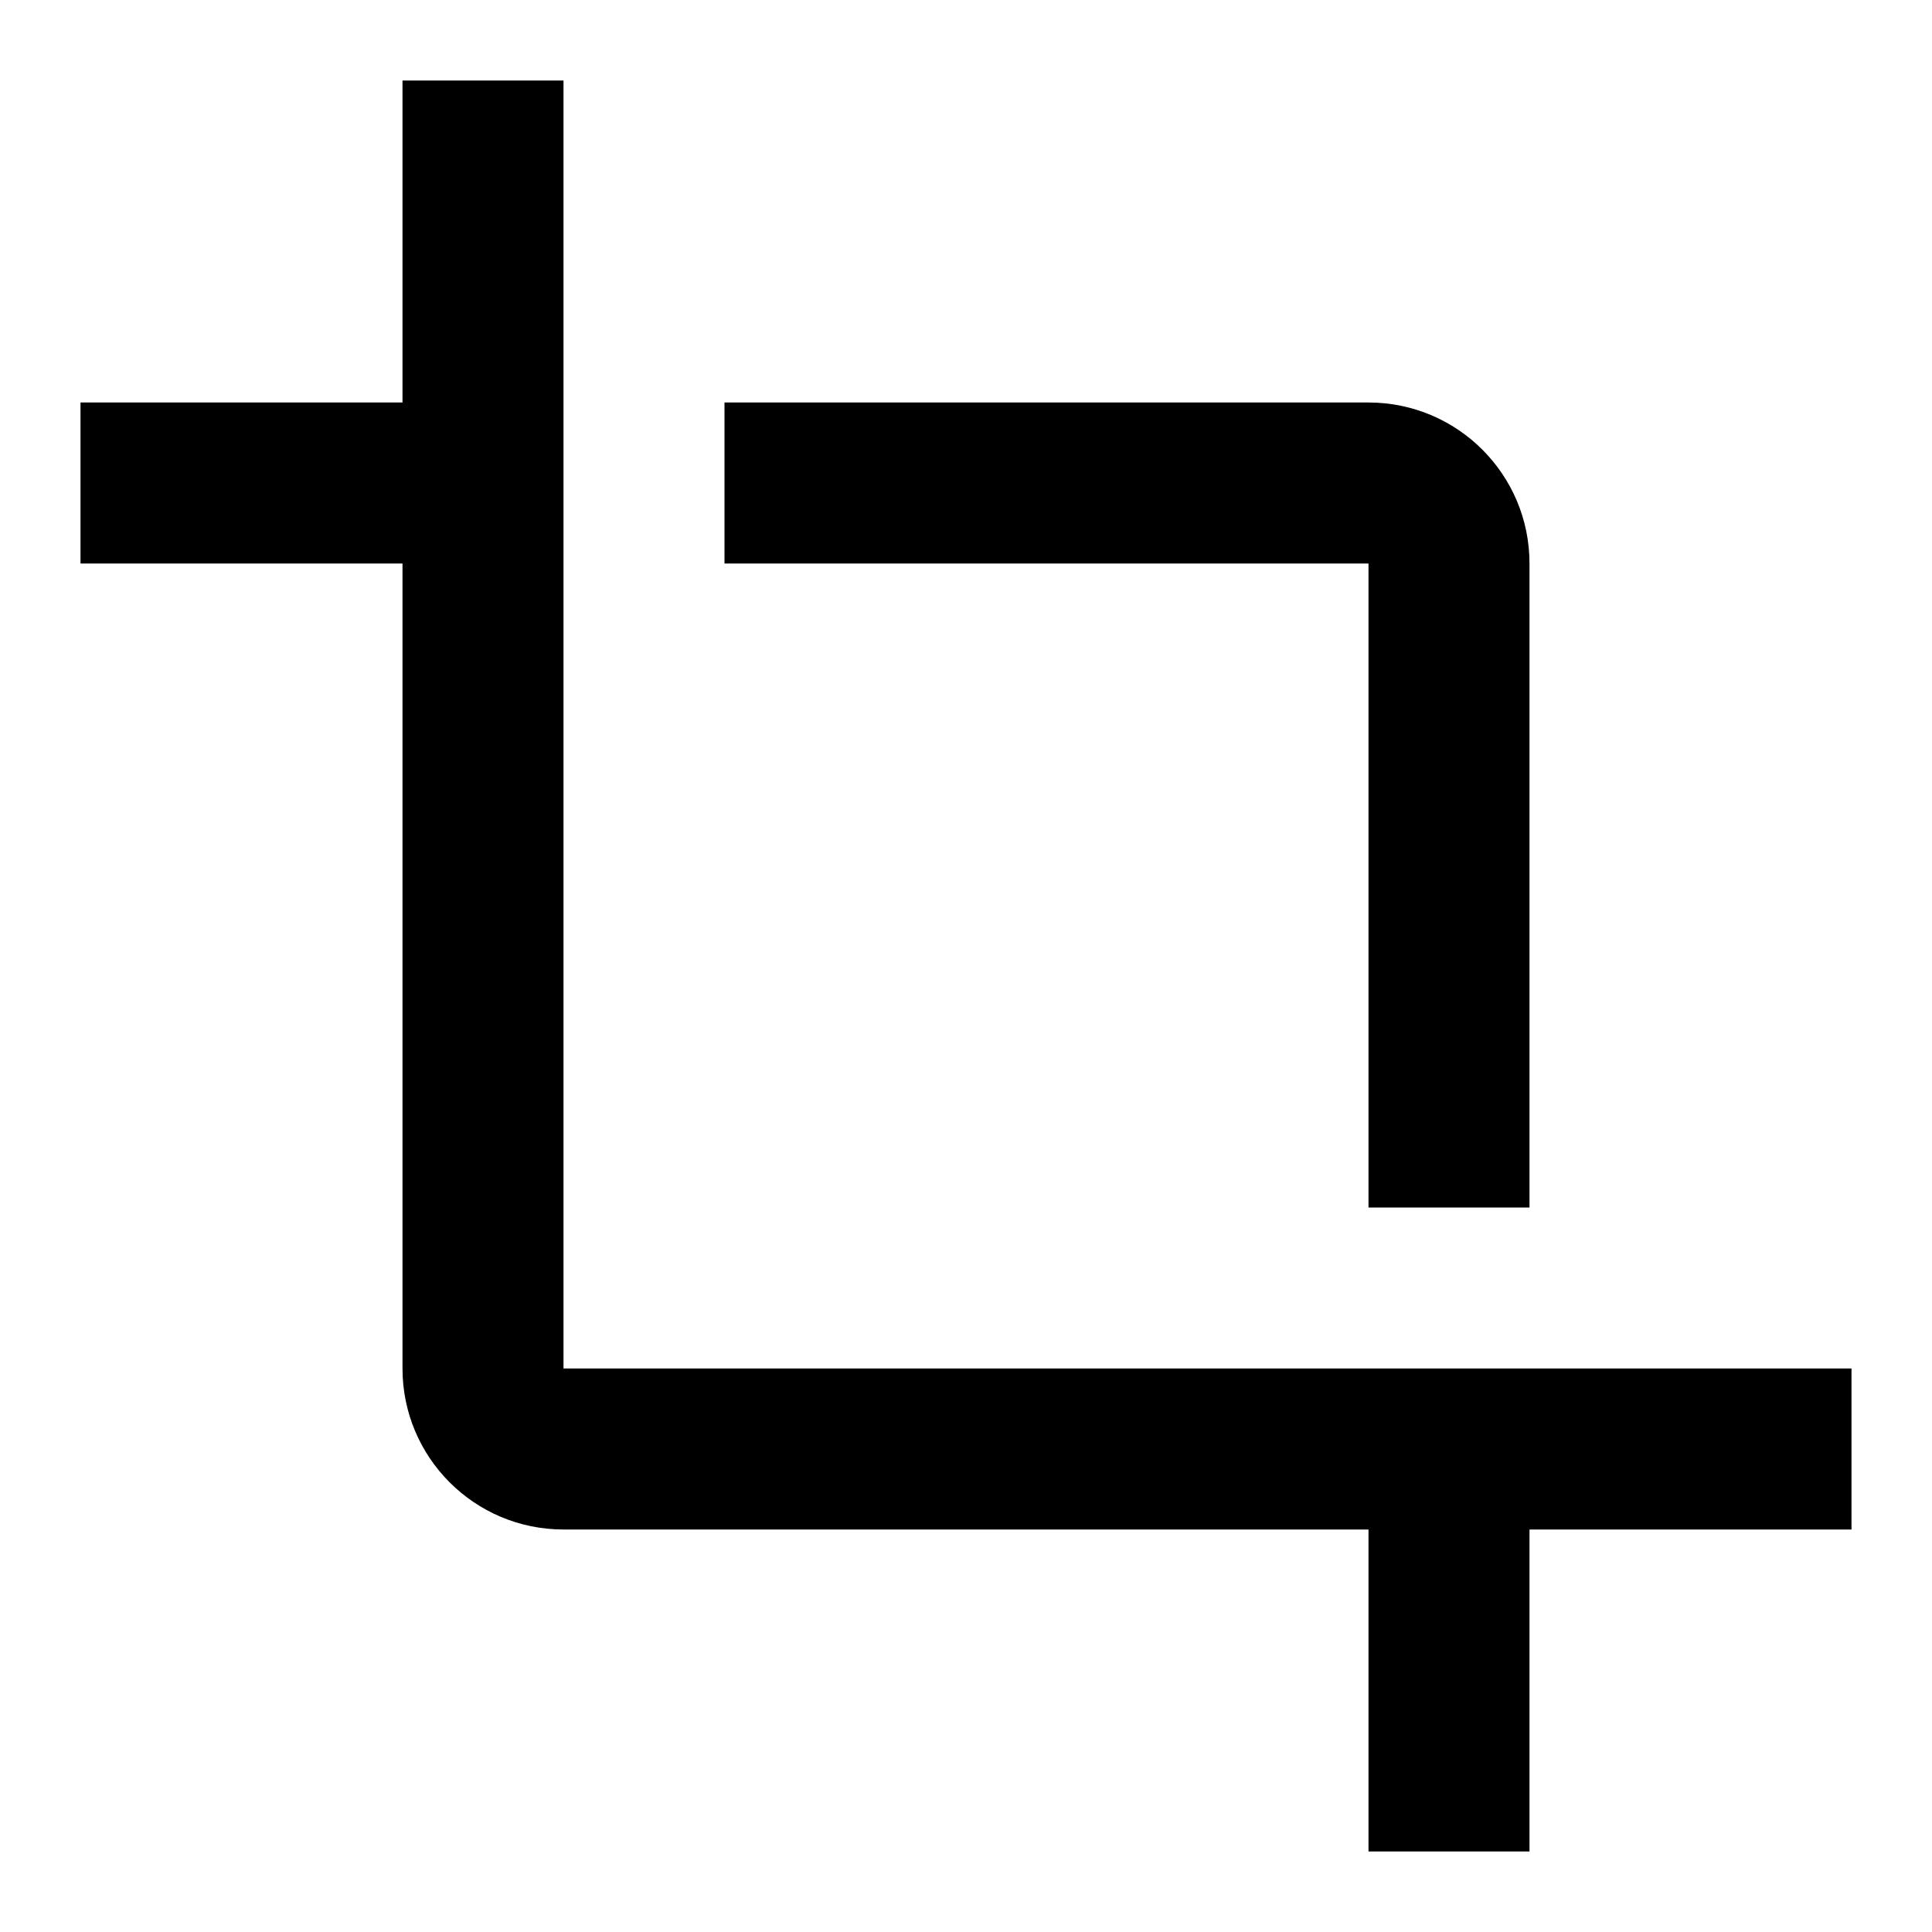
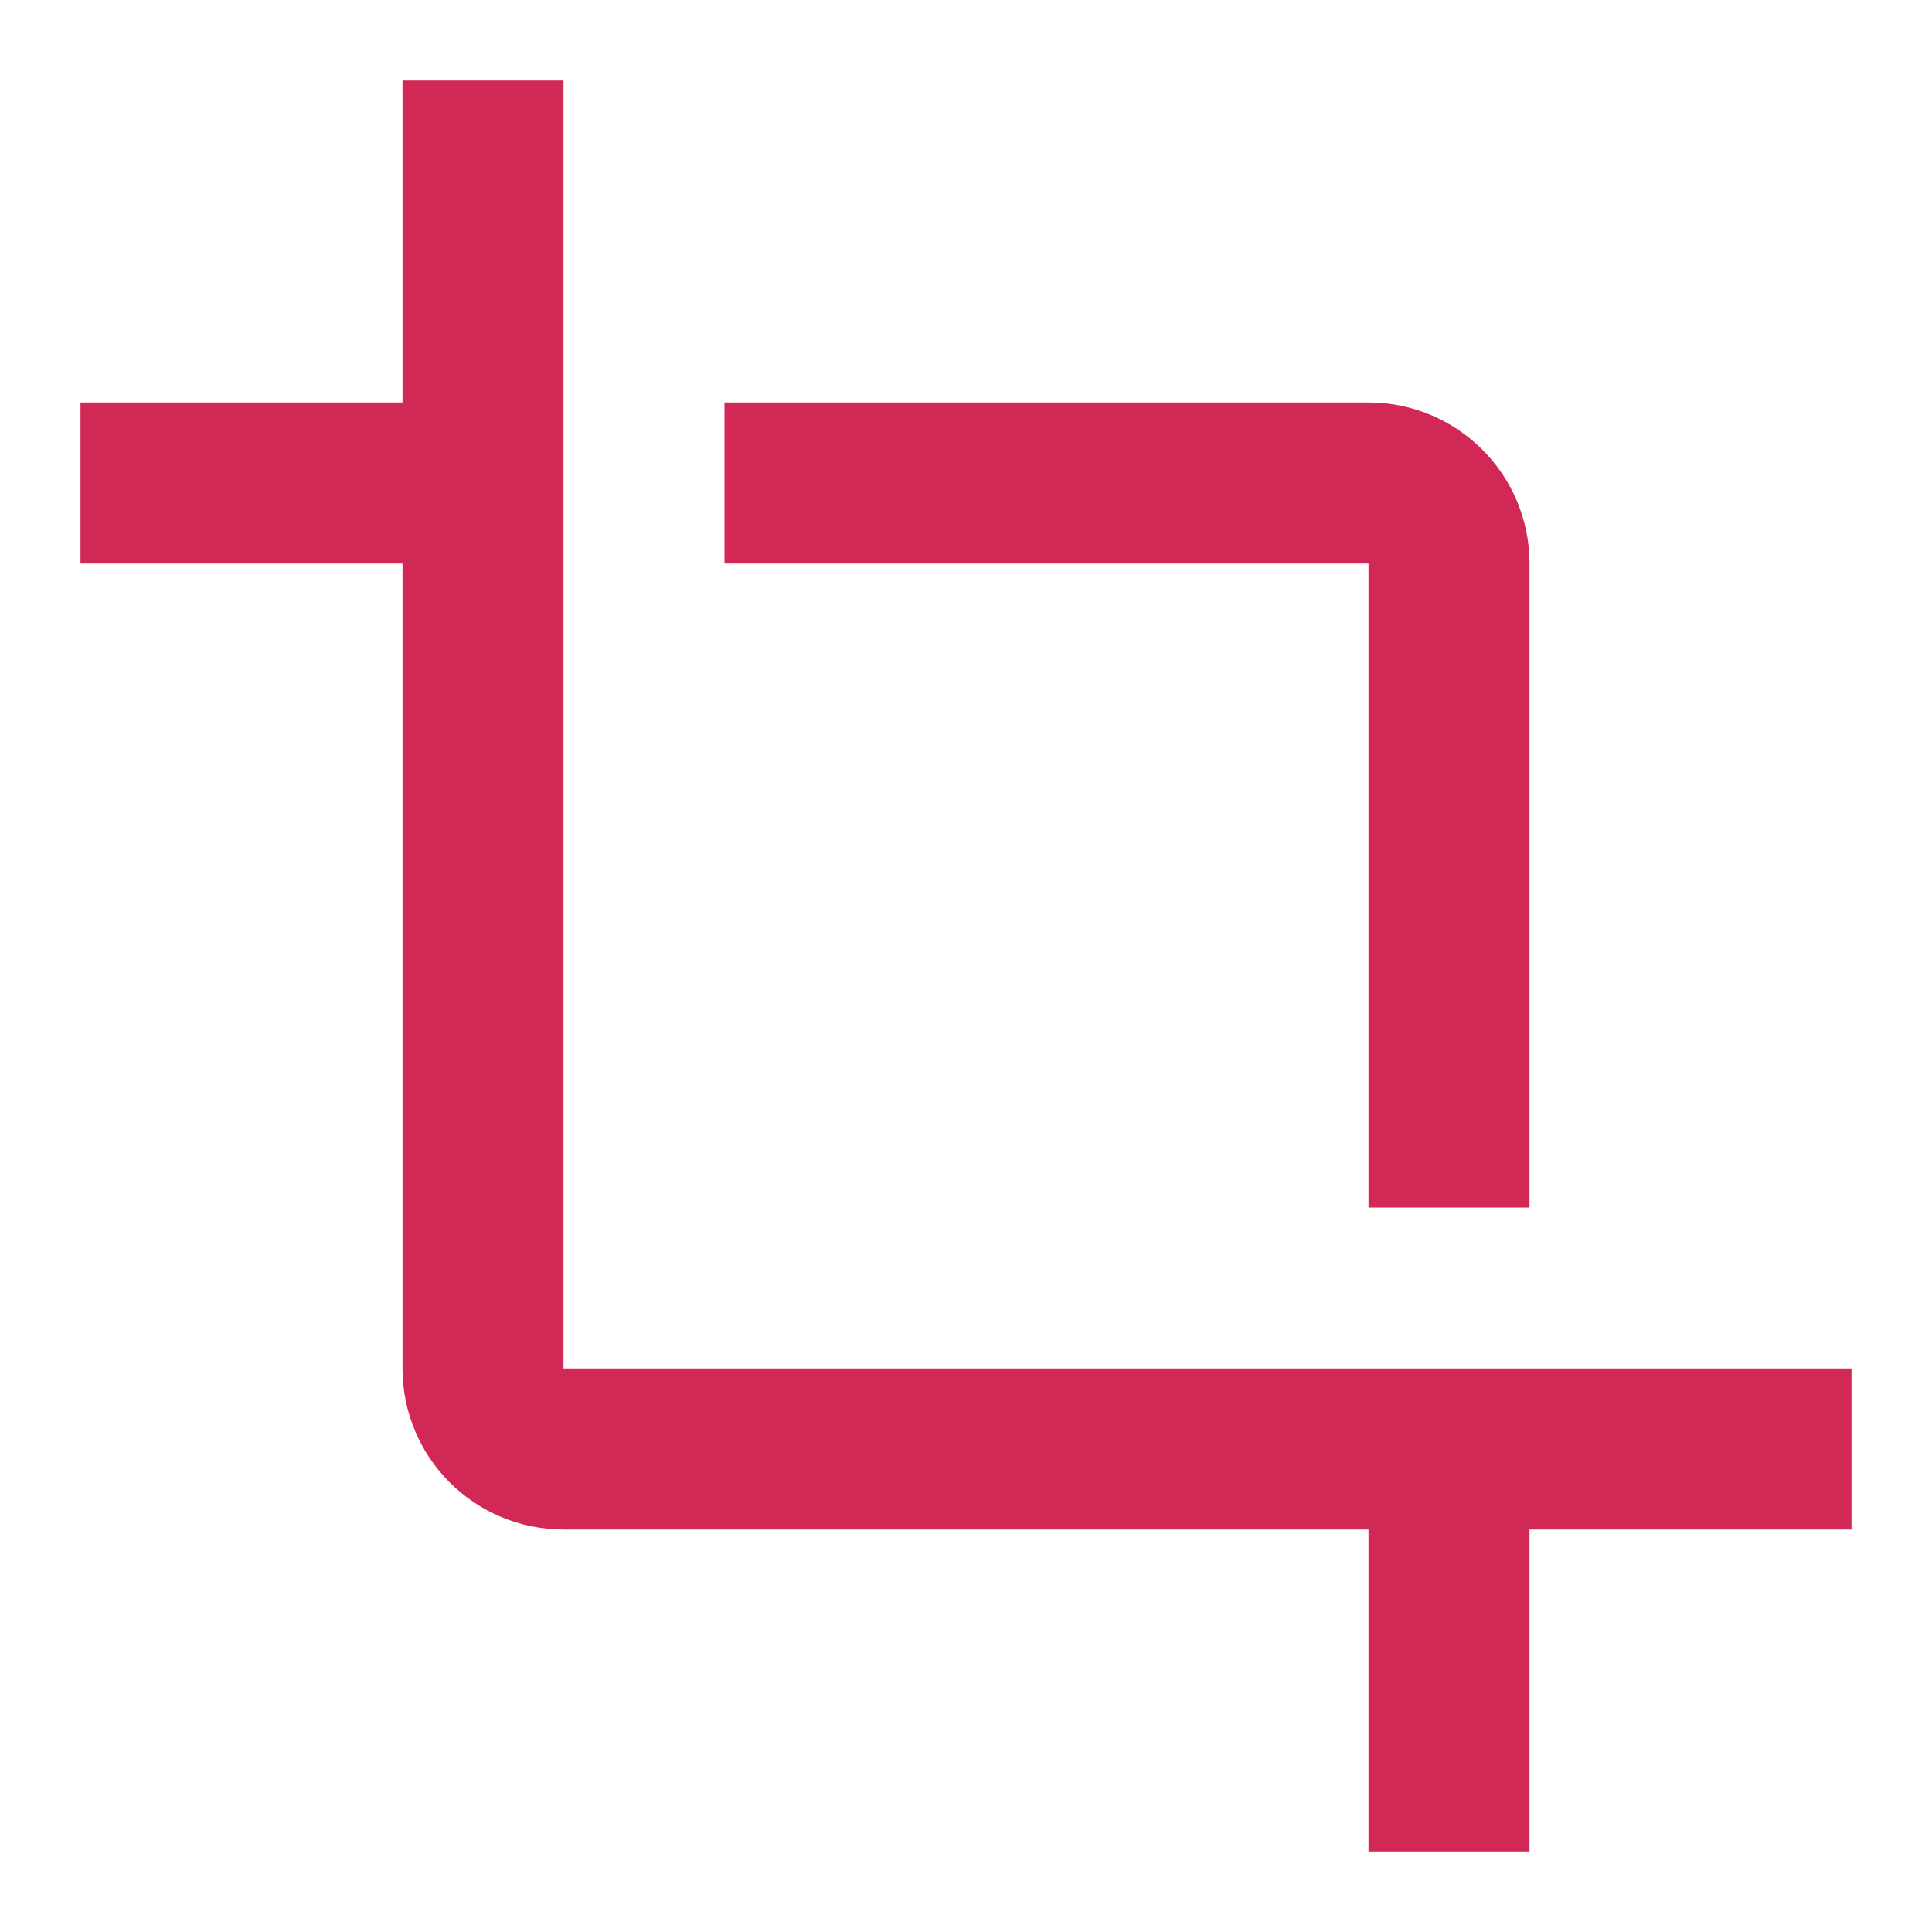
- <svg xmlns="http://www.w3.org/2000/svg" version="1.0" id="Layer_1" x="0px" y="0px" width="48px" height="48px" viewBox="0 0 48 48" enable-background="new 0 0 48 48" xml:space="preserve">
+ <svg xmlns="http://www.w3.org/2000/svg" version="1.0" id="Layer_1" x="0px" y="0px" width="48px" height="48px" viewBox="0 0 48 48" enable-background="new 0 0 48 48" xml:space="preserve" fill="#d22856">
  <path fill="none" d="M0,0h48v48H0V0z" />
  <path d="M34,30h4V14c0-2.21-1.79-4-4-4H18v4h16V30z M14,34V2h-4v8H2v4h8v20c0,2.21,1.79,4,4,4h20v8h4v-8h8v-4H14z" />
</svg>
